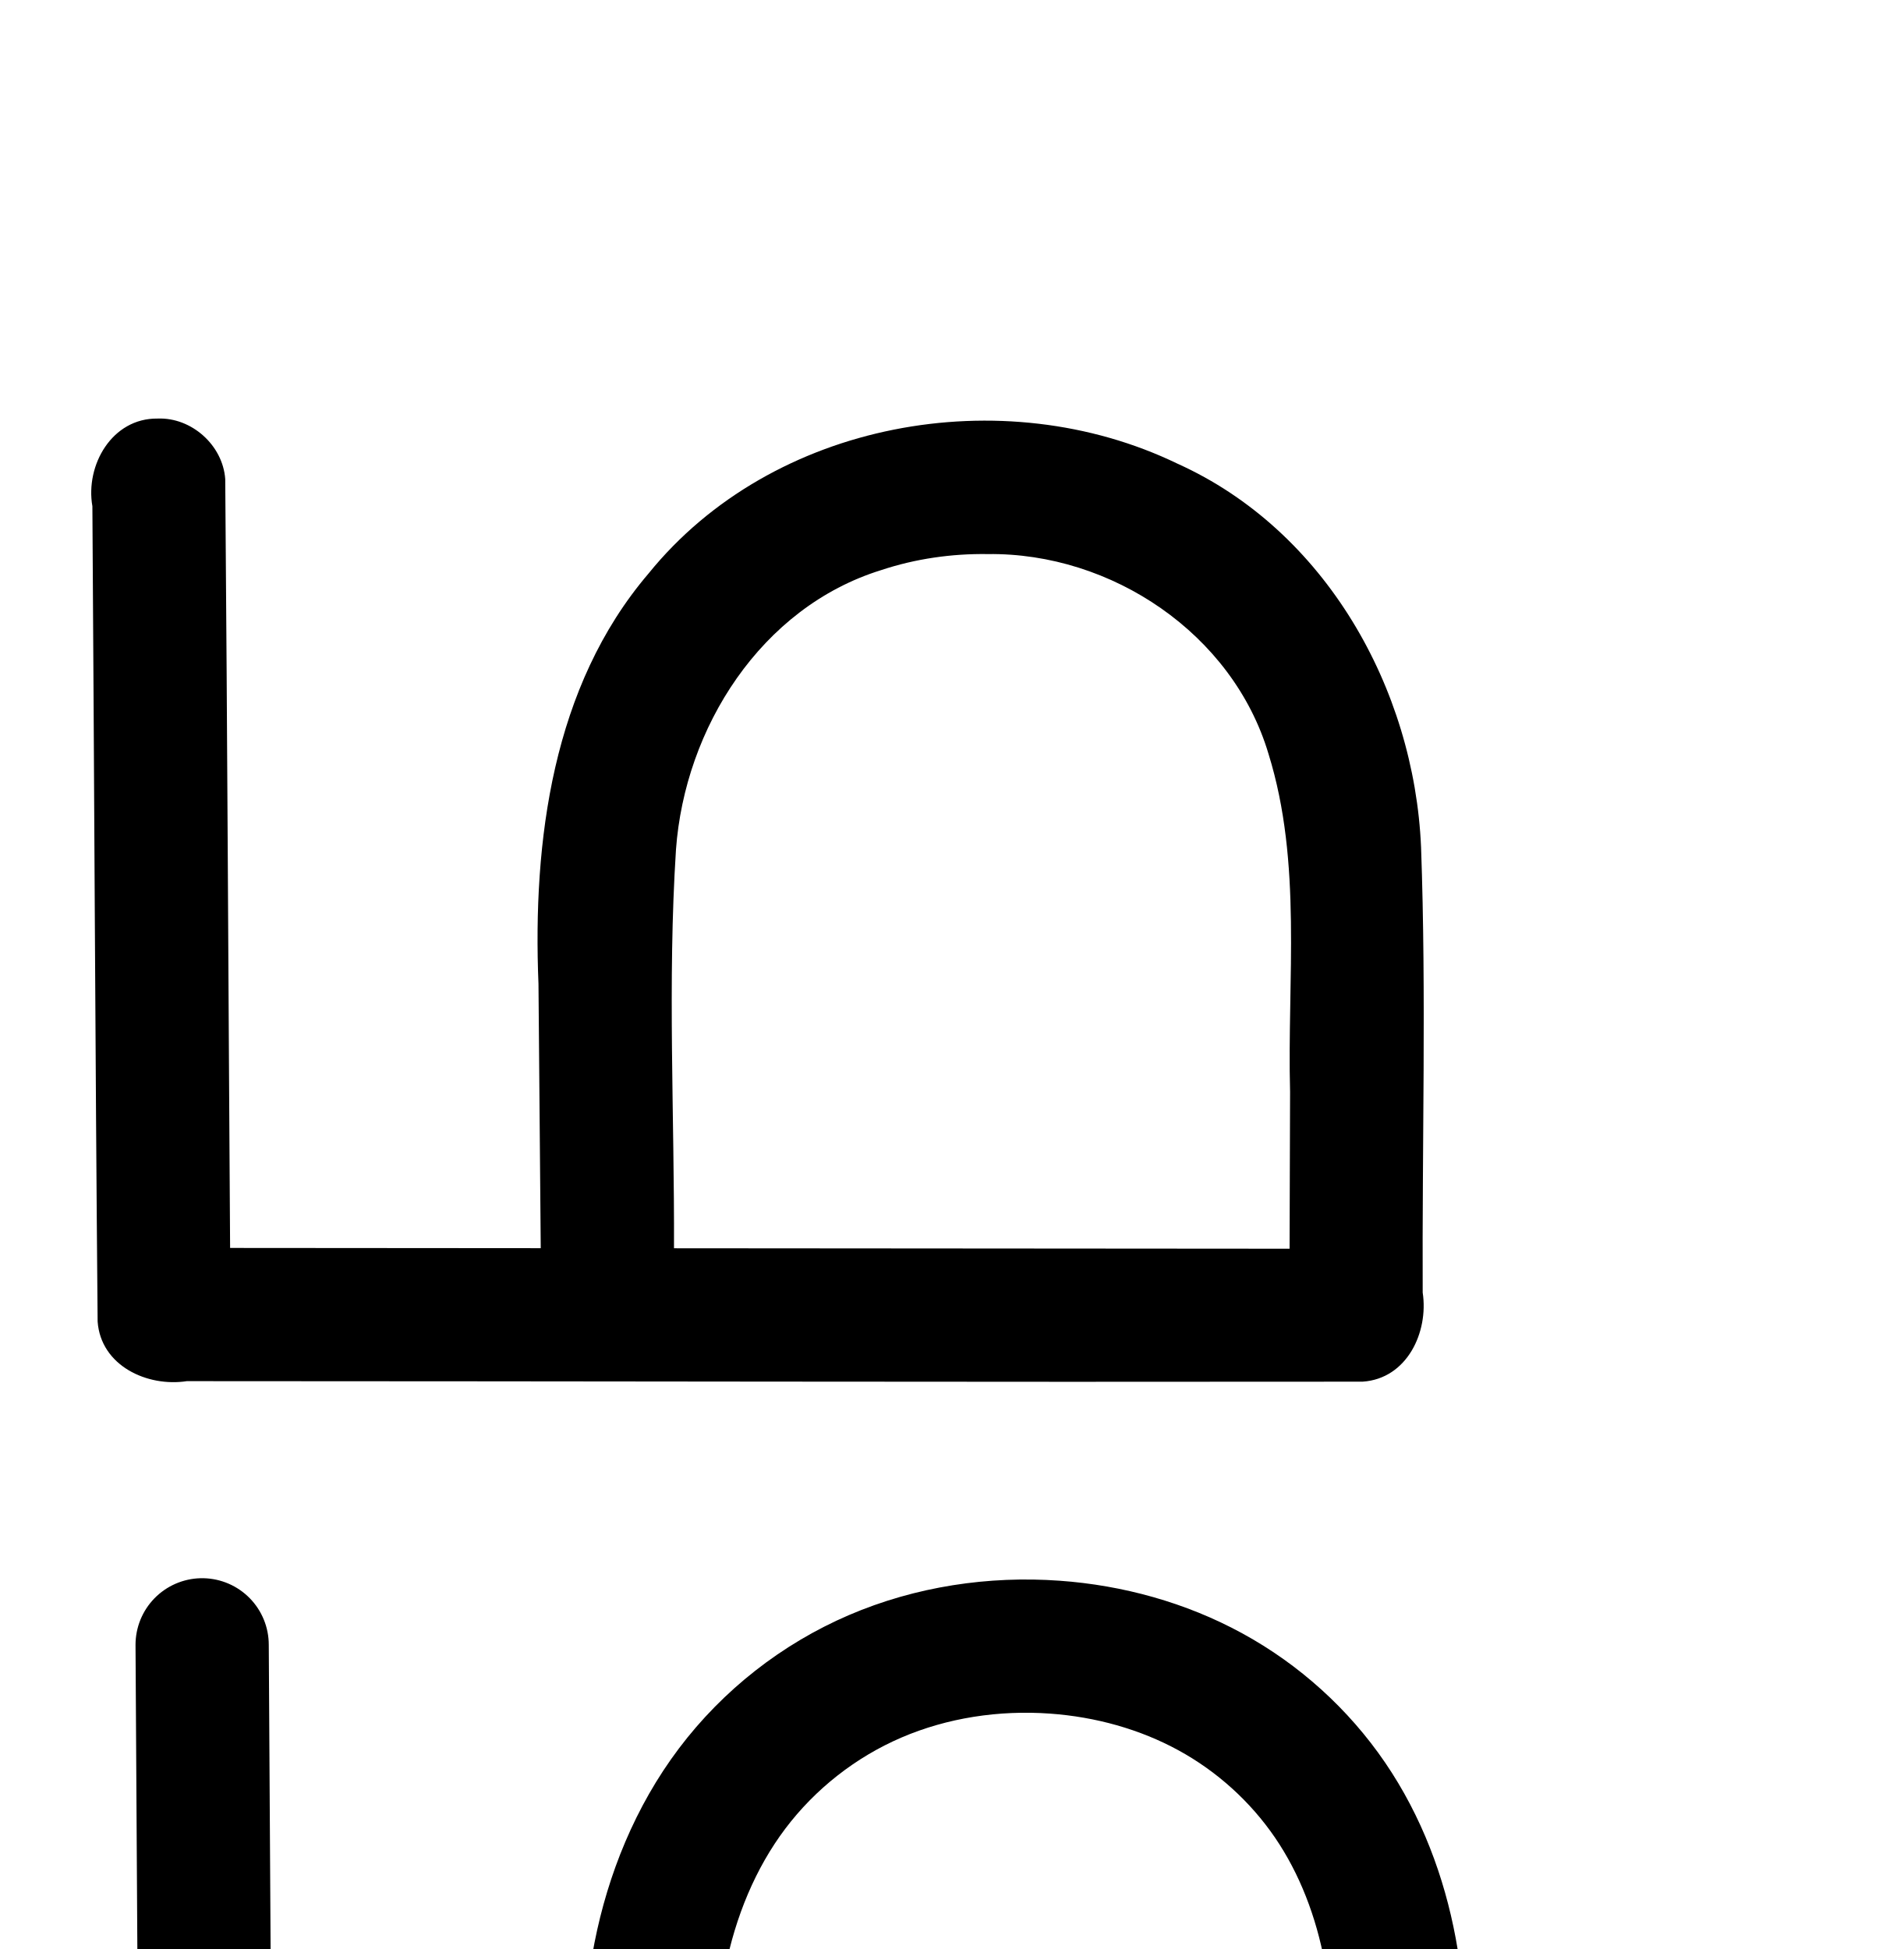
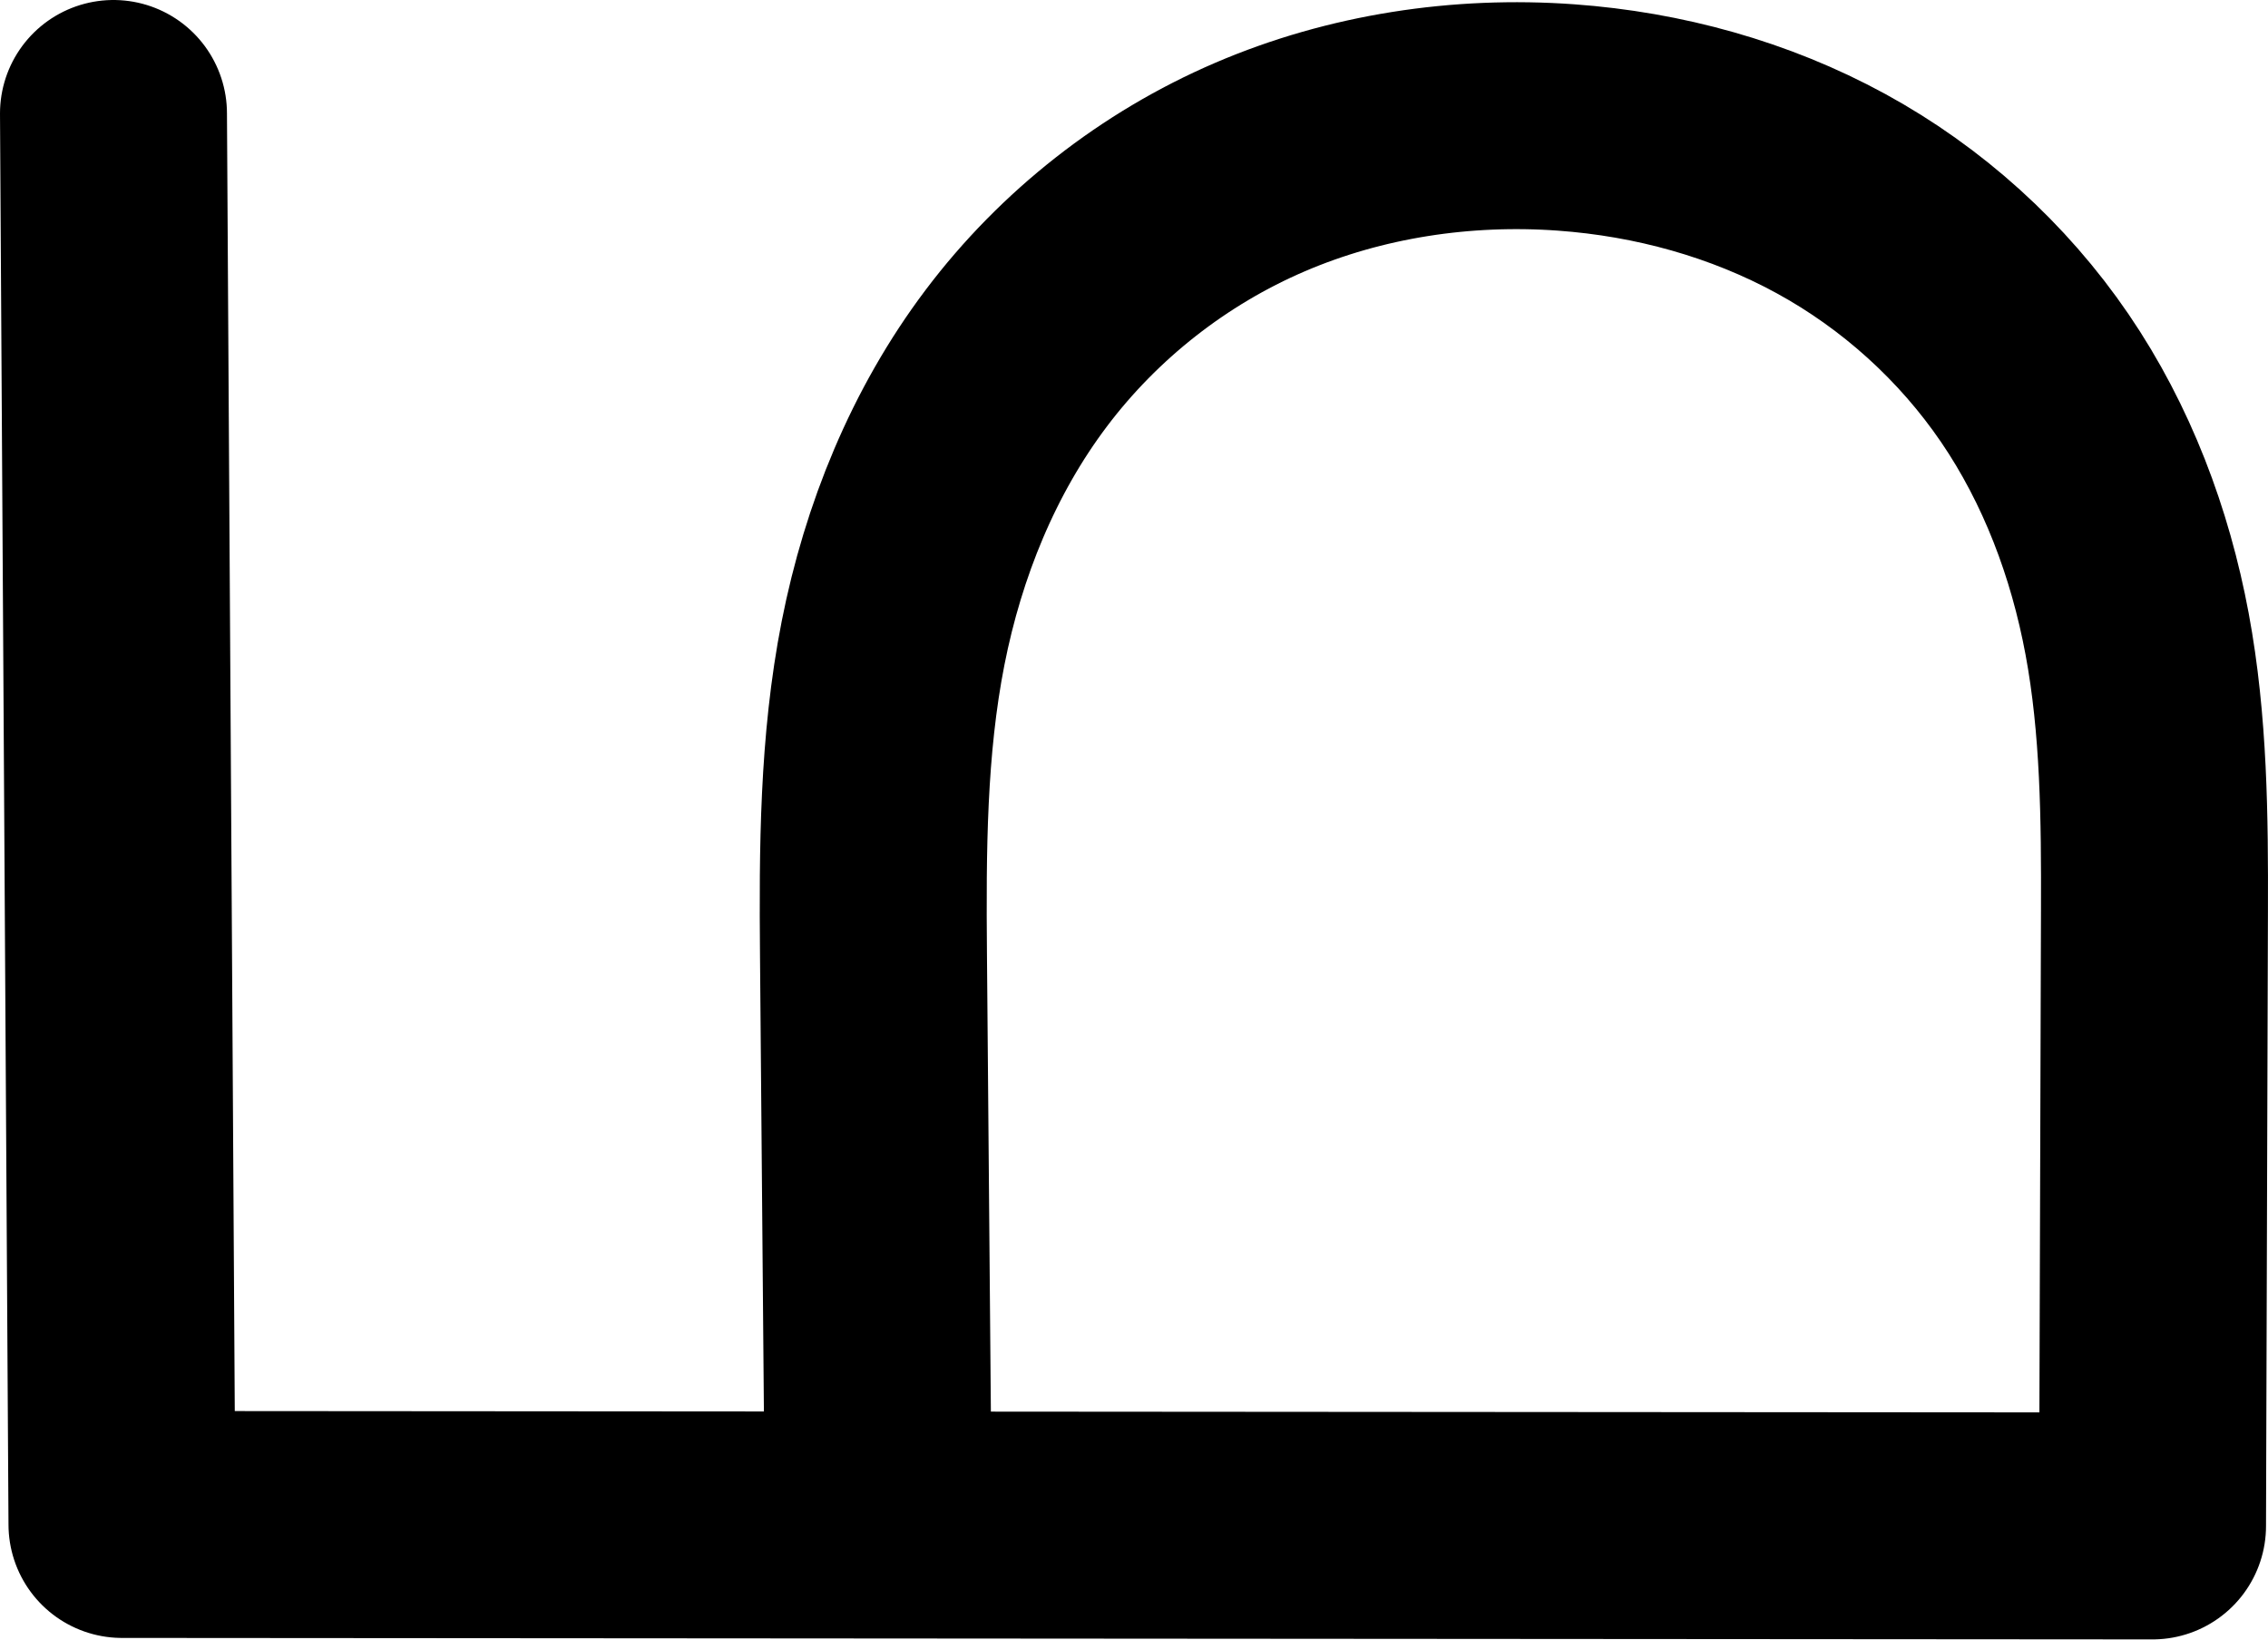
- <svg xmlns="http://www.w3.org/2000/svg" width="2000" height="2048" id="svg2992" version="1.1">
+ <svg xmlns="http://www.w3.org/2000/svg" width="349.749" height="252.846" id="svg2992" version="1.1">
  <defs id="defs5498">
    </defs>
-   <g id="layer1" transform="translate(0,1048)">
-     <path style="color:#000000;font-style:normal;font-variant:normal;font-weight:normal;font-stretch:normal;font-size:medium;line-height:normal;font-family:sans-serif;text-indent:0;text-align:start;text-decoration:none;text-decoration-line:none;text-decoration-style:solid;text-decoration-color:#000000;letter-spacing:normal;word-spacing:normal;text-transform:none;direction:ltr;block-progression:tb;writing-mode:lr-tb;baseline-shift:baseline;text-anchor:start;white-space:normal;clip-rule:nonzero;display:inline;overflow:visible;visibility:visible;opacity:1;isolation:auto;mix-blend-mode:normal;color-interpolation:sRGB;color-interpolation-filters:linearRGB;solid-color:#000000;solid-opacity:1;fill:#000000;fill-opacity:1;fill-rule:evenodd;stroke:none;stroke-width:140;stroke-linecap:round;stroke-linejoin:round;stroke-miterlimit:4;stroke-dasharray:none;stroke-dashoffset:0;stroke-opacity:1;color-rendering:auto;image-rendering:auto;shape-rendering:auto;text-rendering:auto;enable-background:accumulate" d="m 165.457,-608.172 c -47.703,-0.558 -75.967,48.9 -68.391,92.125 1.954,285.577 2.972,571.182 5.51,856.741 3.353,46.448 52.123,69.012 93.731,62.611 411.779,0.065 823.58,1.064 1235.344,0.545 46.588,-3.053 69.489,-51.882 63.137,-93.612 -0.706,-156 3.863,-312.115 -1.711,-468.014 -7.142,-166.704 -100.529,-332.952 -255.924,-402.996 -183.568,-88.706 -425.866,-45.2 -555.812,115.492 -100.996,118.363 -121.708,281.102 -115.571,431.26 0.791,92.531 1.582,185.062 2.373,277.593 -108.794,-0.079 -217.587,-0.158 -326.381,-0.236 -1.789,-269.312 -2.91,-538.639 -5.117,-807.941 -2.541,-35.639 -35.489,-65.061 -71.188,-63.569 z m 872.289,142.395 c 129.923,-1.72 257.398,83.664 295.017,209.871 35.753,114.95 19.582,236.758 22.685,355.262 -0.172,54.929 -0.344,109.859 -0.516,164.788 -215.594,-0.156 -431.187,-0.312 -646.781,-0.469 0.534,-139.595 -6.878,-279.435 2.072,-418.805 9.255,-127.918 89.353,-254.677 215.602,-293.804 35.986,-11.947 74.037,-17.4 111.921,-16.844 z" id="path4139-9-6-5-4" />
-     <path style="fill:none;fill-rule:evenodd;stroke:#000000;stroke-width:140;stroke-linecap:round;stroke-linejoin:round;stroke-miterlimit:4;stroke-dasharray:none;stroke-opacity:1" d="m 212.39,680.369 5.242,870.477 c 211.961,0.154 423.922,0.308 635.883,0.462 205.55,0.149 411.099,0.298 616.649,0.448 l 1.188,-379.677 c 0.179,-57.081 -0.256,-114.518 -10.705,-170.635 -10.449,-56.117 -30.97,-110.688 -63.138,-157.843 -32.167,-47.154 -75.69,-86.47 -125.786,-113.833 -50.096,-27.363 -106.395,-42.825 -163.328,-46.927 -64.217,-4.628 -129.69,5.215 -188.85,30.62 -59.159,25.405 -111.503,66.455 -150.268,117.861 -38.765,51.406 -63.569,112.587 -76.007,175.758 -12.439,63.171 -12.633,128.028 -12.082,192.41 l 2.72,318.043" id="path4139-9-6-5-4-9" />
-     <path style="fill:none;fill-rule:evenodd;stroke:#000000;stroke-width:70;stroke-linecap:round;stroke-linejoin:round;stroke-miterlimit:4;stroke-dasharray:none;stroke-opacity:1" d="m -3342.169,-562.502 5.645,938.917 1348.751,0.981 1.279,-409.529 c 0.192,-61.526 -0.273,-123.433 -11.507,-183.925 -11.233,-60.492 -33.297,-119.329 -67.909,-170.196 -34.612,-50.867 -81.462,-93.311 -135.422,-122.871 -53.96,-29.56 -114.634,-46.286 -176,-50.712 -69.211,-4.992 -139.776,5.684 -203.503,33.144 -63.727,27.46 -120.074,71.787 -161.786,127.242 -41.712,55.455 -68.379,121.415 -81.751,189.505 -13.372,68.09 -13.578,137.989 -12.985,207.378 l 2.929,343.048" id="path4139-9-6-5-4-9-7" />
-     <path style="color:#000000;font-style:normal;font-variant:normal;font-weight:normal;font-stretch:normal;font-size:medium;line-height:normal;font-family:sans-serif;text-indent:0;text-align:start;text-decoration:none;text-decoration-line:none;text-decoration-style:solid;text-decoration-color:#000000;letter-spacing:normal;word-spacing:normal;text-transform:none;direction:ltr;block-progression:tb;writing-mode:lr-tb;baseline-shift:baseline;text-anchor:start;white-space:normal;clip-rule:nonzero;display:inline;overflow:visible;visibility:visible;opacity:1;isolation:auto;mix-blend-mode:normal;color-interpolation:sRGB;color-interpolation-filters:linearRGB;solid-color:#000000;solid-opacity:1;fill:#000000;fill-opacity:1;fill-rule:evenodd;stroke:none;stroke-width:70;stroke-linecap:round;stroke-linejoin:round;stroke-miterlimit:4;stroke-dasharray:none;stroke-dashoffset:0;stroke-opacity:1;color-rendering:auto;image-rendering:auto;shape-rendering:auto;text-rendering:auto;enable-background:accumulate" d="m -2766.91,458.008 a 35.004,35.004 0 0 0 -34.258,35.701 l 5.645,938.916 a 35.004,35.004 0 0 0 34.975,34.789 l 1348.75,0.98 a 35.004,35.004 0 0 0 35.025,-34.891 l 1.279,-409.527 c 0.193,-61.776 -0.112,-125.89 -12.096,-190.426 -11.992,-64.575 -35.603,-127.969 -73.385,-183.494 -37.782,-55.525 -88.688,-101.636 -147.543,-133.877 -58.776,-32.198 -124.271,-50.164 -190.297,-54.926 -74.485,-5.372 -150.549,6.039 -219.871,35.91 -69.412,29.91 -130.478,77.95 -175.906,138.346 -45.418,60.383 -73.881,131.27 -88.125,203.801 -14.232,72.468 -14.235,144.762 -13.641,214.42 l 2.93,343.049 a 35.004,35.004 0 0 0 0.043,0.975 l -432.35,-0.314 -5.436,-904.152 a 35.004,35.004 0 0 0 -35.74,-35.279 z m 939.045,72.02 c 8.012,0.121 16.021,0.469 24.014,1.045 56.707,4.09 112.559,19.577 161.703,46.498 49.066,26.878 91.858,65.656 123.301,111.865 31.442,46.209 51.961,100.488 62.436,156.896 10.482,56.448 11.109,116.15 10.918,177.426 l -1.17,374.611 -776.787,-0.564 a 35.004,35.004 0 0 0 0.021,-1.623 l -2.93,-343.049 c -0.59,-69.119 -0.182,-136.621 12.33,-200.334 12.5,-63.65 37.374,-124.684 75.379,-175.211 37.995,-50.514 89.623,-91.127 147.664,-116.137 50.864,-21.918 107.039,-32.268 163.121,-31.424 z" id="path4139-9-6-5-4-9-7-7" />
-     <path style="fill:none;fill-rule:evenodd;stroke:#000000;stroke-width:70;stroke-linecap:round;stroke-linejoin:round;stroke-miterlimit:4;stroke-dasharray:none;stroke-opacity:1" d="m -5272.031,373.665 1348.751,0.981 1.279,-409.529 c 0.192,-61.526 -0.273,-123.433 -11.507,-183.925 -11.233,-60.492 -33.297,-119.329 -67.909,-170.196 -34.612,-50.867 -81.462,-93.311 -135.422,-122.871 -53.96,-29.56 -114.634,-46.286 -176,-50.712 -69.211,-4.992 -139.776,5.684 -203.503,33.144 -63.727,27.46 -120.074,71.787 -161.786,127.242 -41.712,55.455 -68.379,121.415 -81.751,189.505 -13.372,68.09 -13.578,137.989 -12.985,207.378 l 2.929,343.048" id="path4139-9-6-5-4-9-7-3" />
-     <path style="color:#000000;font-style:normal;font-variant:normal;font-weight:normal;font-stretch:normal;font-size:medium;line-height:normal;font-family:sans-serif;text-indent:0;text-align:start;text-decoration:none;text-decoration-line:none;text-decoration-style:solid;text-decoration-color:#000000;letter-spacing:normal;word-spacing:normal;text-transform:none;direction:ltr;block-progression:tb;writing-mode:lr-tb;baseline-shift:baseline;text-anchor:start;white-space:normal;clip-rule:nonzero;display:inline;overflow:visible;visibility:visible;opacity:1;isolation:auto;mix-blend-mode:normal;color-interpolation:sRGB;color-interpolation-filters:linearRGB;solid-color:#000000;solid-opacity:1;fill:#000000;fill-opacity:1;fill-rule:evenodd;stroke:none;stroke-width:70;stroke-linecap:round;stroke-linejoin:round;stroke-miterlimit:4;stroke-dasharray:none;stroke-dashoffset:0;stroke-opacity:1;color-rendering:auto;image-rendering:auto;shape-rendering:auto;text-rendering:auto;enable-background:accumulate" d="m -4242.312,649.281 c -65.406,-1.006 -131.224,10.998 -191.881,37.135 -69.412,29.91 -130.478,77.95 -175.906,138.346 -45.418,60.383 -73.879,131.268 -88.123,203.799 -14.232,72.468 -14.235,144.764 -13.641,214.422 l 2.928,343.047 c 0.01,0.326 0.024,0.651 0.043,0.977 l -467.113,-0.34 -0.051,70 1348.752,0.981 c 19.296,0.011 34.961,-15.595 35.023,-34.891 l 1.279,-409.529 c 0.193,-61.776 -0.11,-125.888 -12.094,-190.424 -11.992,-64.575 -35.603,-127.97 -73.385,-183.496 -37.782,-55.525 -88.688,-101.636 -147.543,-133.877 -58.777,-32.198 -124.273,-50.162 -190.299,-54.924 -9.311,-0.672 -18.646,-1.081 -27.99,-1.225 z m -1.059,69.996 c 8.012,0.121 16.021,0.47 24.014,1.047 56.707,4.09 112.559,19.577 161.703,46.498 49.066,26.878 91.858,65.654 123.301,111.863 31.442,46.209 51.958,100.488 62.434,156.896 10.482,56.448 11.111,116.15 10.92,177.426 l -1.172,374.613 -776.785,-0.565 c 0.019,-0.541 0.026,-1.083 0.02,-1.625 l -2.928,-343.047 c -0.59,-69.119 -0.182,-136.621 12.33,-200.334 12.5,-63.65 37.372,-124.684 75.377,-175.211 l 0,-0.002 c 37.995,-50.514 89.625,-91.127 147.666,-116.137 50.865,-21.918 107.039,-32.268 163.121,-31.424 z" id="path4139-9-6-5-4-9-7-3-1" />
-     <path style="color:#000000;font-style:normal;font-variant:normal;font-weight:normal;font-stretch:normal;font-size:medium;line-height:normal;font-family:sans-serif;text-indent:0;text-align:start;text-decoration:none;text-decoration-line:none;text-decoration-style:solid;text-decoration-color:#000000;letter-spacing:normal;word-spacing:normal;text-transform:none;direction:ltr;block-progression:tb;writing-mode:lr-tb;baseline-shift:baseline;text-anchor:start;white-space:normal;clip-rule:nonzero;display:inline;overflow:visible;visibility:visible;opacity:1;isolation:auto;mix-blend-mode:normal;color-interpolation:sRGB;color-interpolation-filters:linearRGB;solid-color:#000000;solid-opacity:1;fill:#000000;fill-opacity:1;fill-rule:evenodd;stroke:none;stroke-width:200;stroke-linecap:round;stroke-linejoin:round;stroke-miterlimit:4;stroke-dasharray:none;stroke-dashoffset:0;stroke-opacity:1;color-rendering:auto;image-rendering:auto;shape-rendering:auto;text-rendering:auto;enable-background:accumulate" d="m 2178.273,-45.033 a 100.01,100.01 0 0 0 -97.881,102.004 l 5.24,870.479 a 100.01,100.01 0 0 0 99.926,99.396 c 211.961,0.154 423.922,0.307 635.883,0.461 l 616.65,0.449 a 100.01,100.01 0 0 0 100.07,-99.688 l 1.19,-379.678 c 0.181,-57.799 0.211,-121.554 -12.395,-189.252 a 100.01,100.01 0 0 0 0,-0.002 c -12.626,-67.811 -37.589,-135.421 -78.84,-195.891 -41.249,-60.467 -96.381,-110.241 -160.457,-145.24 -63.85,-34.876 -133.894,-53.849 -204.078,-58.906 -79.216,-5.709 -160.361,6.209 -235.496,38.475 -75.395,32.378 -141.239,84.014 -190.65,149.537 -49.385,65.488 -79.339,140.762 -94.281,216.648 -14.907,75.707 -14.52,147.427 -13.963,212.584 l 2.144,250.768 c -88.767,-0.064 -177.535,-0.129 -266.303,-0.193 L 2280.389,55.768 A 100.01,100.01 0 0 0 2178.273,-45.033 Z m 872.463,202.814 c 6.157,0.091 12.319,0.357 18.471,0.801 43.683,3.148 86.239,15.097 122.58,34.947 36.115,19.727 68.027,48.582 91.113,82.424 23.084,33.839 39.164,75.372 47.435,119.795 8.293,44.536 9.192,95.654 9.016,152.018 l -0.875,279.918 -516.889,-0.375 c -23.415,-0.017 -46.829,-0.034 -70.244,-0.051 l -2.16,-252.625 c -0.544,-63.606 0.233,-121.6 10.203,-172.234 9.935,-50.455 29.587,-97.544 57.732,-134.867 28.119,-37.288 66.961,-67.753 109.885,-86.186 37.786,-16.227 80.638,-24.2 123.732,-23.564 z" id="path4139-9-6-5-4-9-1" />
+   <g id="layer1" transform="translate(-667.013,-989.639)">
+     <path style="fill:none;fill-rule:evenodd;stroke:#000000;stroke-width:35;stroke-linecap:round;stroke-linejoin:round;stroke-miterlimit:4;stroke-dasharray:none;stroke-opacity:1" d="m 684.513,1007.139 1.31,217.619 c 52.99,0.039 105.98,0.077 158.971,0.115 51.387,0.037 102.775,0.075 154.162,0.112 l 0.297,-94.919 c 0.045,-14.27 -0.064,-28.63 -2.676,-42.659 -2.612,-14.029 -7.742,-27.672 -15.784,-39.461 -8.042,-11.789 -18.923,-21.617 -31.446,-28.458 -12.524,-6.841 -26.599,-10.706 -40.832,-11.732 -16.054,-1.157 -32.423,1.304 -47.212,7.655 -14.79,6.351 -27.876,16.614 -37.567,29.465 -9.691,12.851 -15.892,28.147 -19.002,43.94 -3.11,15.793 -3.158,32.007 -3.021,48.102 l 0.68,79.511" id="path4139-9-6-5-4-9" />
  </g>
</svg>
